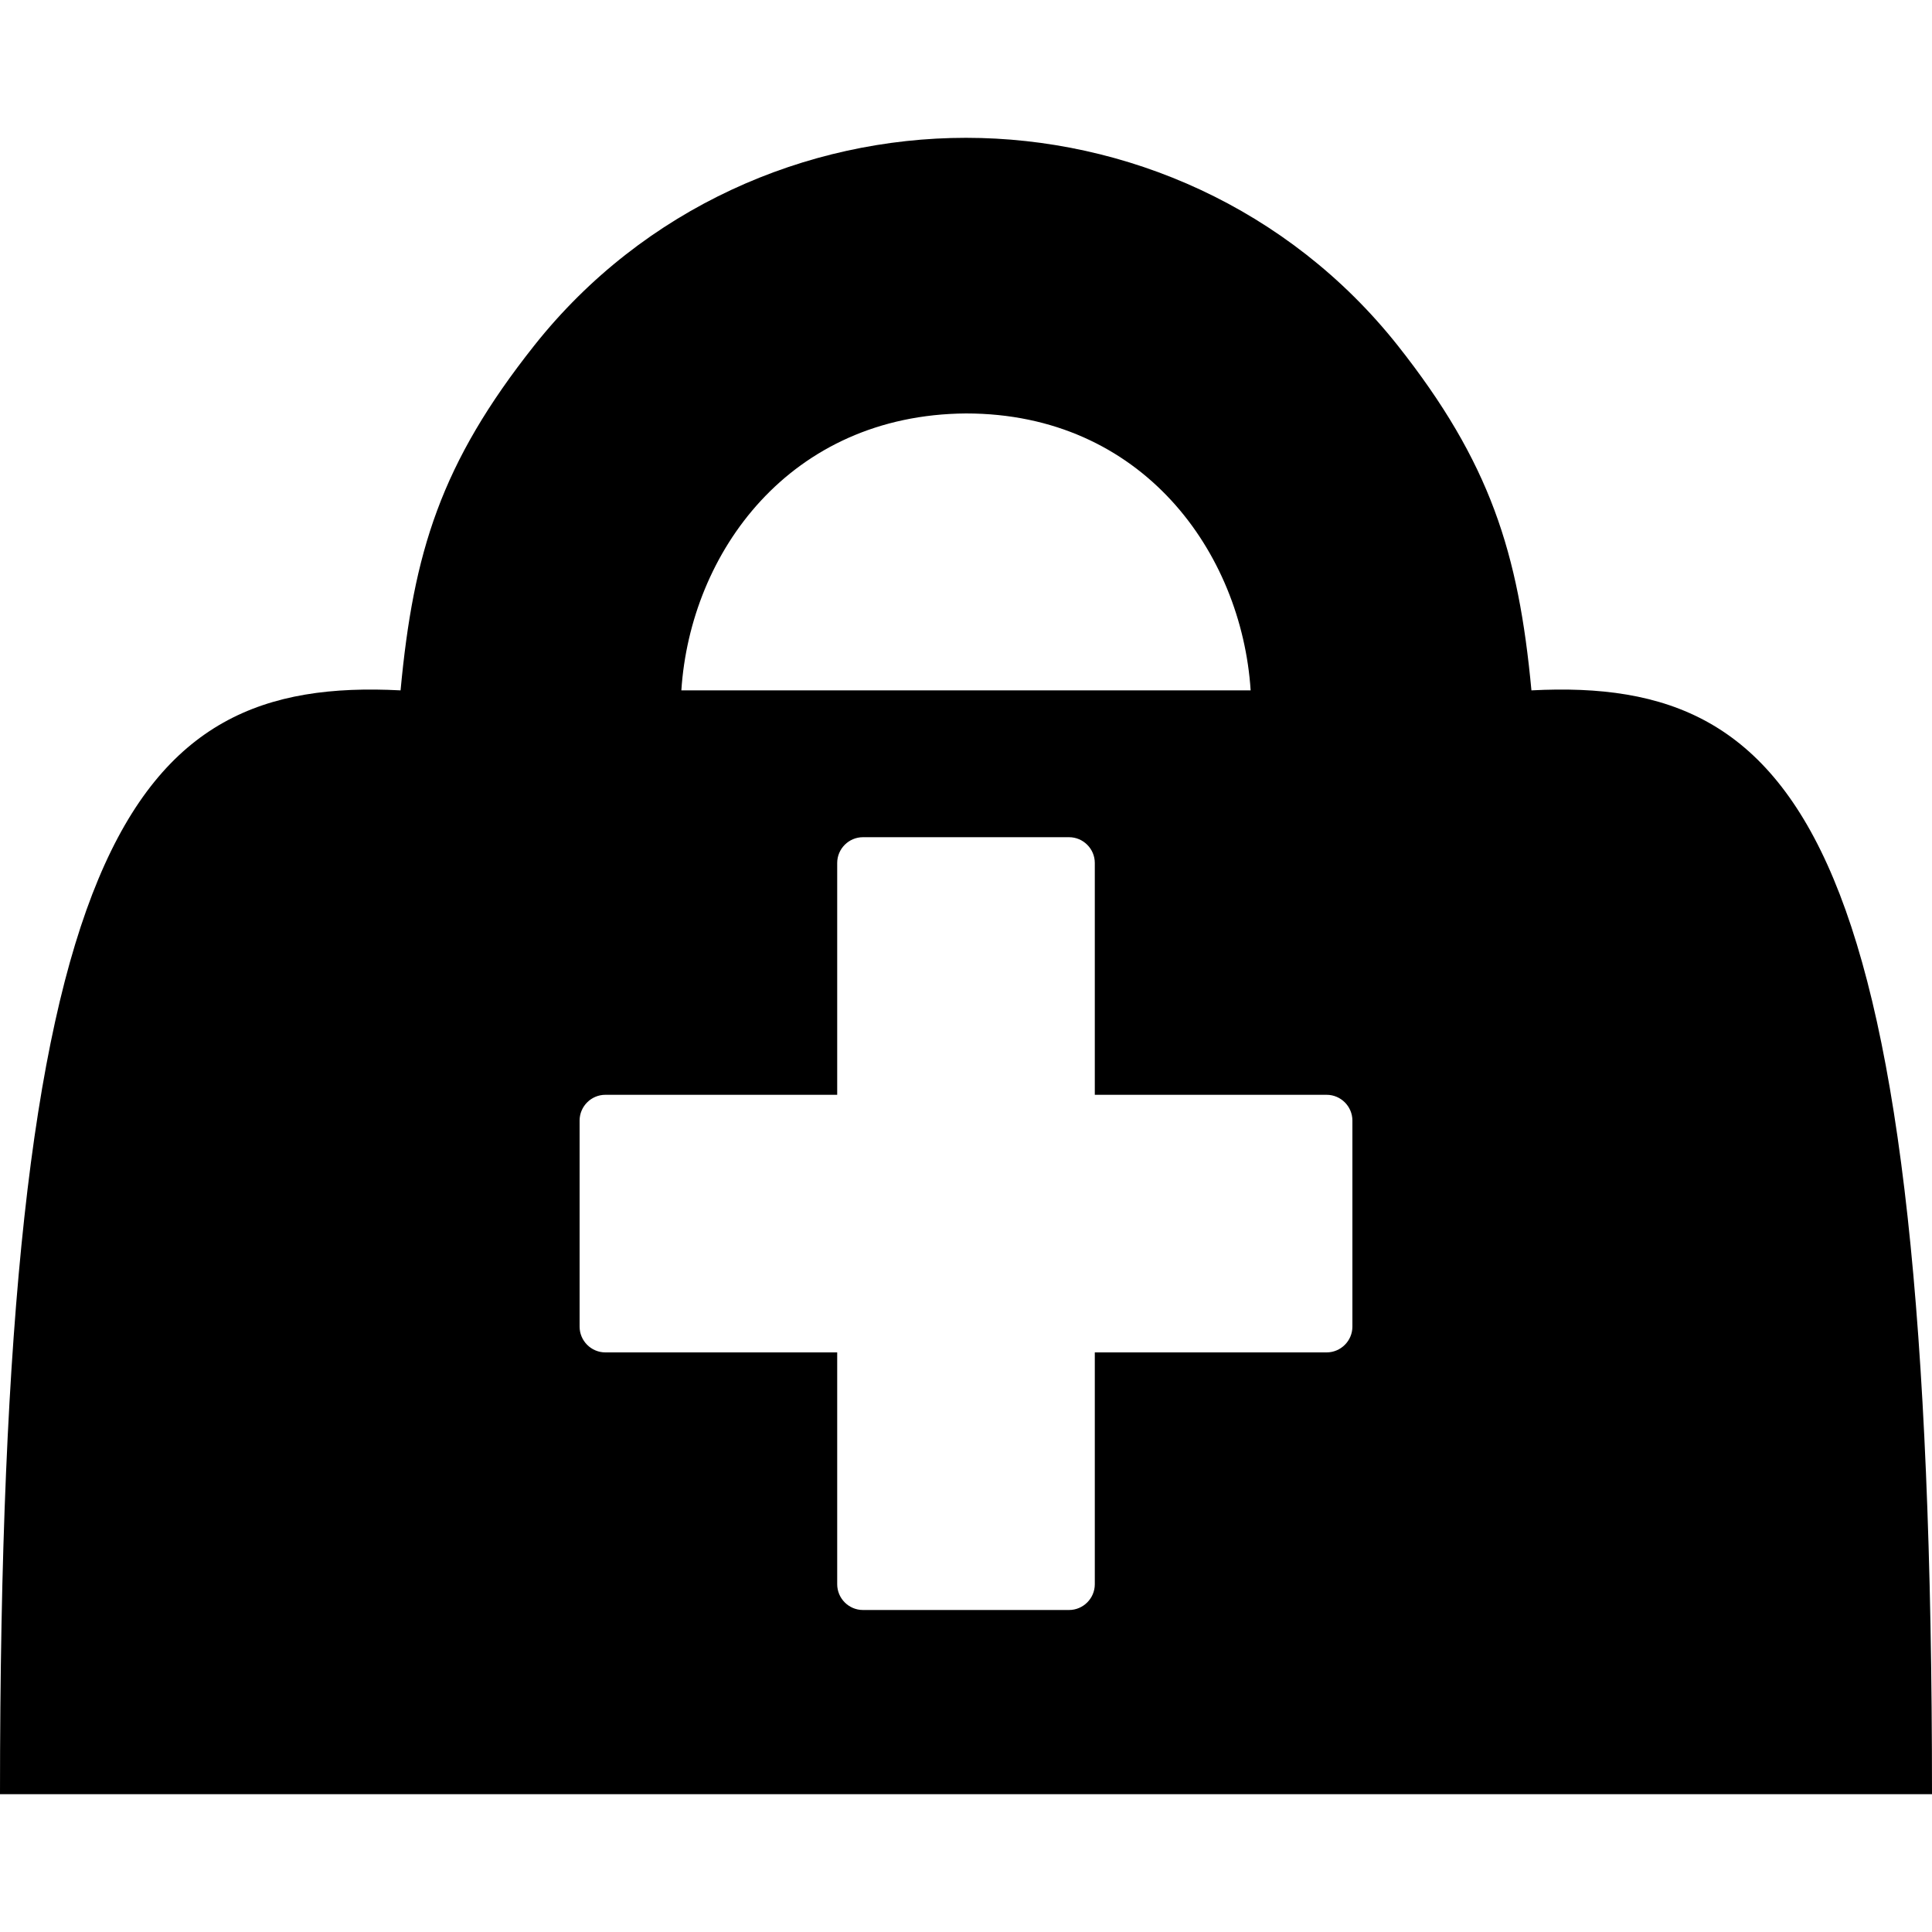
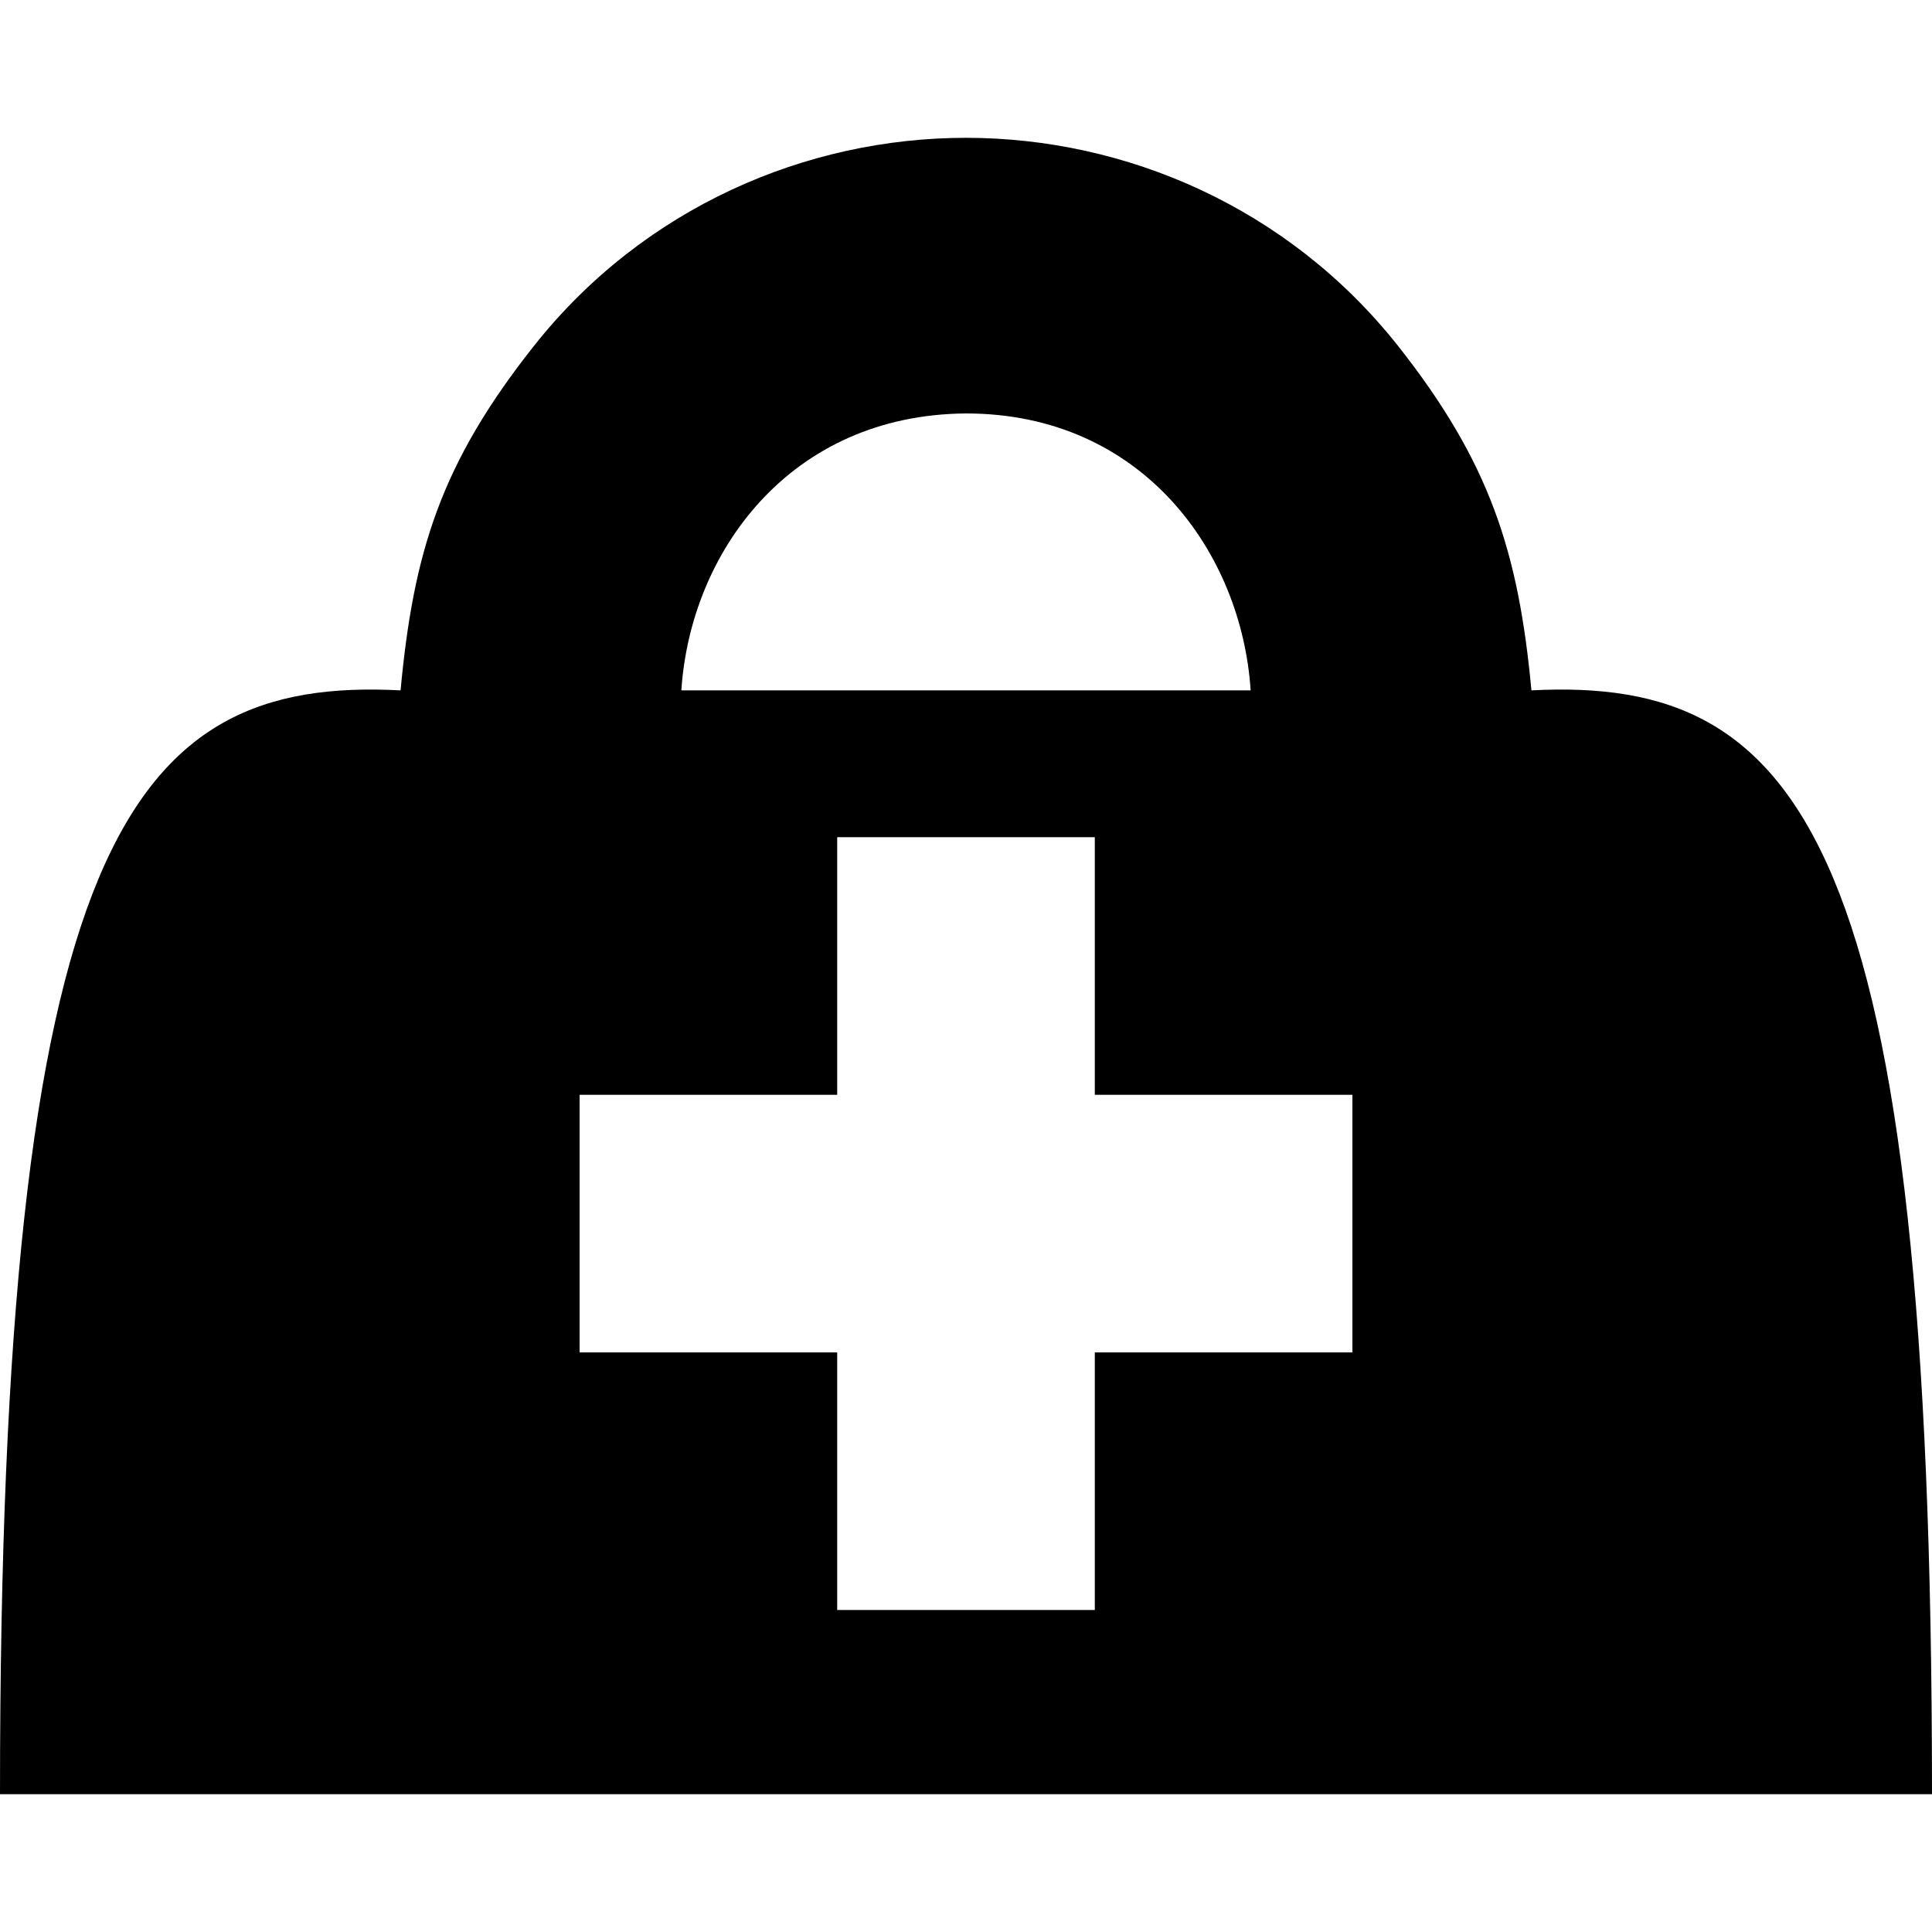
<svg xmlns="http://www.w3.org/2000/svg" viewBox="0 0 15 15">
-   <path d="M7.5 1.07C6.26 1.07 5 1.61 4.15 2.68C3.42 3.6 3.21 4.29 3.11 5.36C1 5.25 0 6.52 0 13.93L15 13.93C15 6.52 14 5.25 11.89 5.36C11.79 4.29 11.57 3.59 10.85 2.68C10 1.61 8.74 1.07 7.5 1.07ZM8.3 6.5C8.41 6.5 8.5 6.59 8.5 6.7L8.5 8.5L10.3 8.5C10.41 8.5 10.5 8.59 10.5 8.7L10.5 10.3C10.5 10.41 10.41 10.5 10.3 10.5L8.5 10.5L8.5 12.3C8.5 12.41 8.41 12.5 8.3 12.5L6.7 12.5C6.59 12.5 6.5 12.41 6.5 12.3L6.5 10.5L4.7 10.5C4.59 10.5 4.5 10.41 4.5 10.3L4.5 8.7C4.5 8.59 4.59 8.5 4.7 8.5L6.5 8.5L6.5 6.7C6.5 6.59 6.59 6.5 6.7 6.5L8.3 6.5ZM7.5 3.21C8.87 3.21 9.64 4.29 9.71 5.36L5.29 5.36C5.36 4.29 6.13 3.22 7.5 3.21Z" />
+   <path d="M7.5 1.07C6.26 1.07 5 1.61 4.15 2.68C3.42 3.6 3.21 4.29 3.11 5.36C1 5.25 0 6.52 0 13.93L15 13.93C15 6.52 14 5.25 11.89 5.36C11.79 4.29 11.57 3.59 10.85 2.68C10 1.61 8.74 1.07 7.5 1.07ZM7.5 3.21C8.87 3.21 9.64 4.29 9.71 5.36L5.29 5.36C5.36 4.29 6.13 3.22 7.5 3.21ZM8.5 6.5L8.5 8.5L10.5 8.5L10.5 10.5L8.5 10.5L8.5 12.5L6.5 12.5L6.5 10.5L4.5 10.5L4.5 8.5L6.5 8.5L6.5 6.5L8.5 6.5Z" />
</svg>
